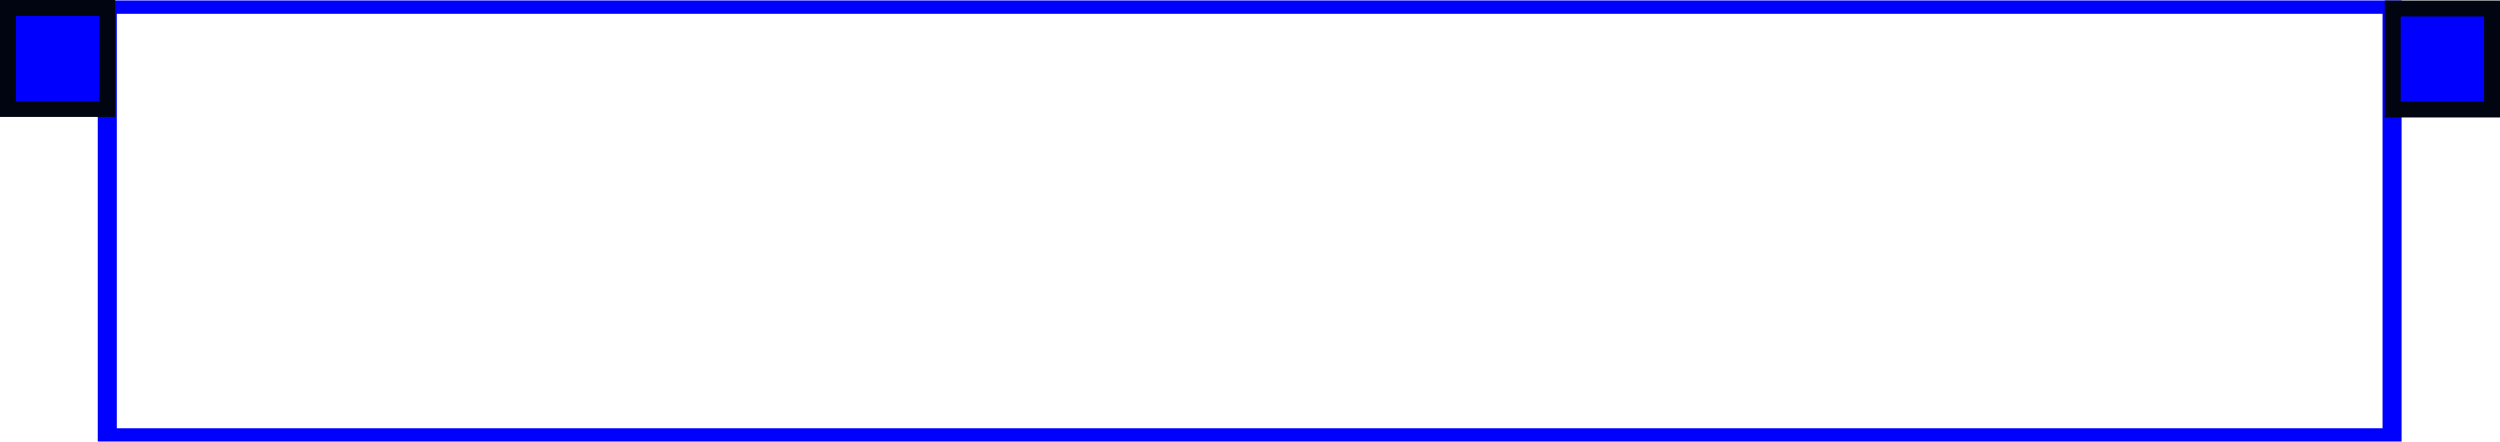
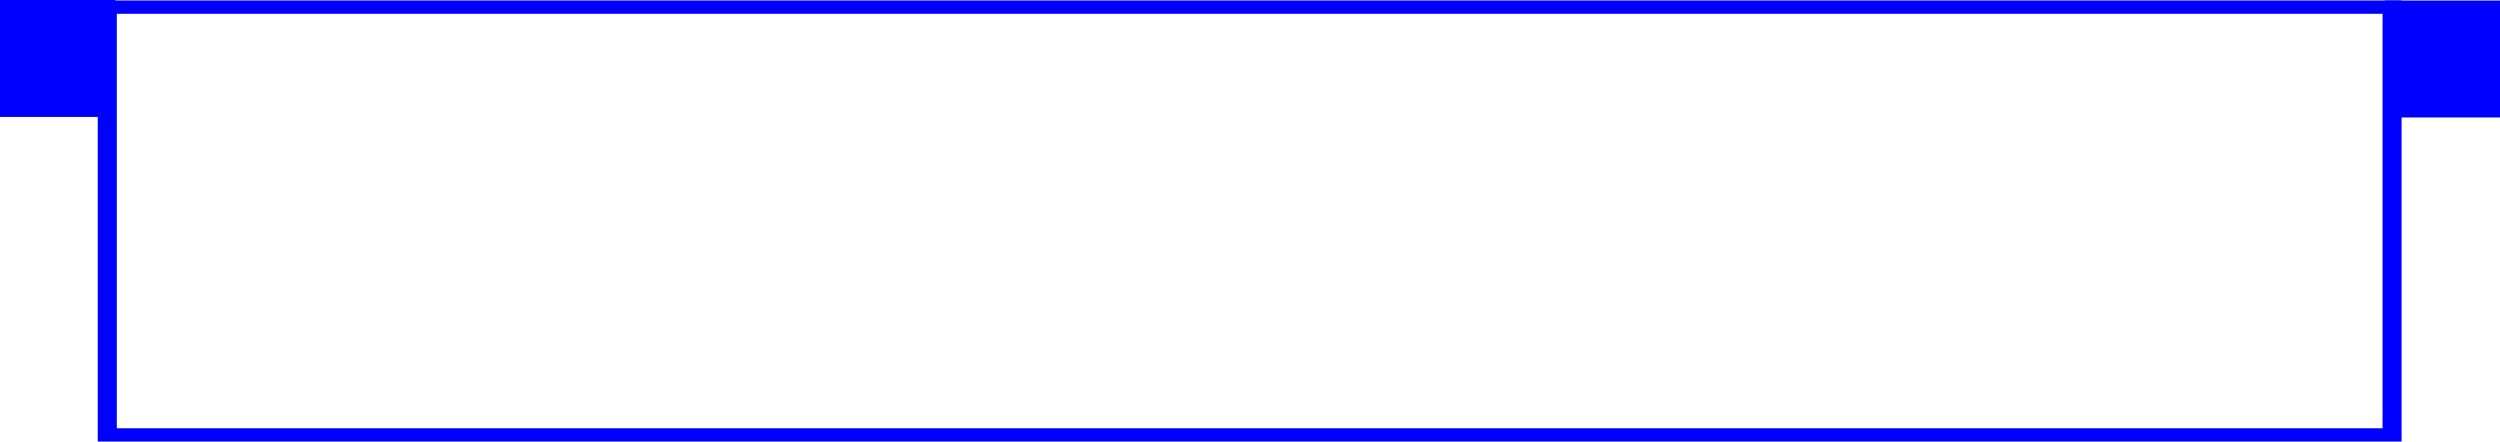
<svg xmlns="http://www.w3.org/2000/svg" width="1781.139" height="314.594" viewBox="0 0 1781.139 314.593" id="svg2" version="1.1">
  <defs id="defs4" />
  <g id="layer1" transform="translate(1009.802,-428.4527)">
    <g id="g4158" transform="matrix(2,0,0,2,-1800,-1416.362)">
      <g id="g4546" transform="matrix(1.79048,0,0,1.112238,987.1999,-333.313)" style="fill:#b3b3b3" />
      <g id="g821" transform="matrix(0.9846976,0,0,0.9845746,11.46427,19.82472)">
        <g id="g818" transform="matrix(1.144335,0,0,0.8004484,-65.1299,180.8997)" style="fill:none;stroke-width:1.045;stroke:#0000ff">
          <rect ry="0" y="-1153.588" x="922.484" height="722.3" width="193.361" id="rect4183-8-5-9-3-6-3-7-5-6-1-7-1-1-5-3-9-7" style="opacity:1;fill:none;fill-opacity:1;stroke:#0000ff;stroke-width:6.018;stroke-linecap:round;stroke-linejoin:miter;stroke-miterlimit:4;stroke-dasharray:none;stroke-opacity:1" transform="rotate(90)" />
        </g>
-         <rect transform="rotate(90)" style="opacity:1;fill:#0000ff;fill-opacity:1;stroke:#000511;stroke-width:5.76;stroke-linecap:round;stroke-linejoin:miter;stroke-miterlimit:4;stroke-dasharray:none;stroke-opacity:1" id="rect4183-8-5-9-3-6-3-7-5-6-1-7-1-1-5-3-9-7-8" width="36.557" height="35.931" x="919.797" y="-1291.126" ry="0" />
-         <rect transform="rotate(90)" style="opacity:1;fill:#0000ff;fill-opacity:1;stroke:#000511;stroke-width:5.76;stroke-linecap:round;stroke-linejoin:miter;stroke-miterlimit:4;stroke-dasharray:none;stroke-opacity:1" id="rect4183-8-5-9-3-6-3-7-5-6-1-7-1-1-5-3-9-7-8-6" width="36.557" height="35.931" x="919.604" y="-428.407" ry="0" />
+         <rect transform="rotate(90)" style="opacity:1;fill:#0000ff;fill-opacity:1;stroke:#0000ff;stroke-width:5.76;stroke-linecap:round;stroke-linejoin:miter;stroke-miterlimit:4;stroke-dasharray:none;stroke-opacity:1" id="rect4183-8-5-9-3-6-3-7-5-6-1-7-1-1-5-3-9-7-8" width="36.557" height="35.931" x="919.797" y="-1291.126" ry="0" />
+         <rect transform="rotate(90)" style="opacity:1;fill:#0000ff;fill-opacity:1;stroke:#0000ff;stroke-width:5.76;stroke-linecap:round;stroke-linejoin:miter;stroke-miterlimit:4;stroke-dasharray:none;stroke-opacity:1" id="rect4183-8-5-9-3-6-3-7-5-6-1-7-1-1-5-3-9-7-8-6" width="36.557" height="35.931" x="919.604" y="-428.407" ry="0" />
      </g>
    </g>
  </g>
</svg>
